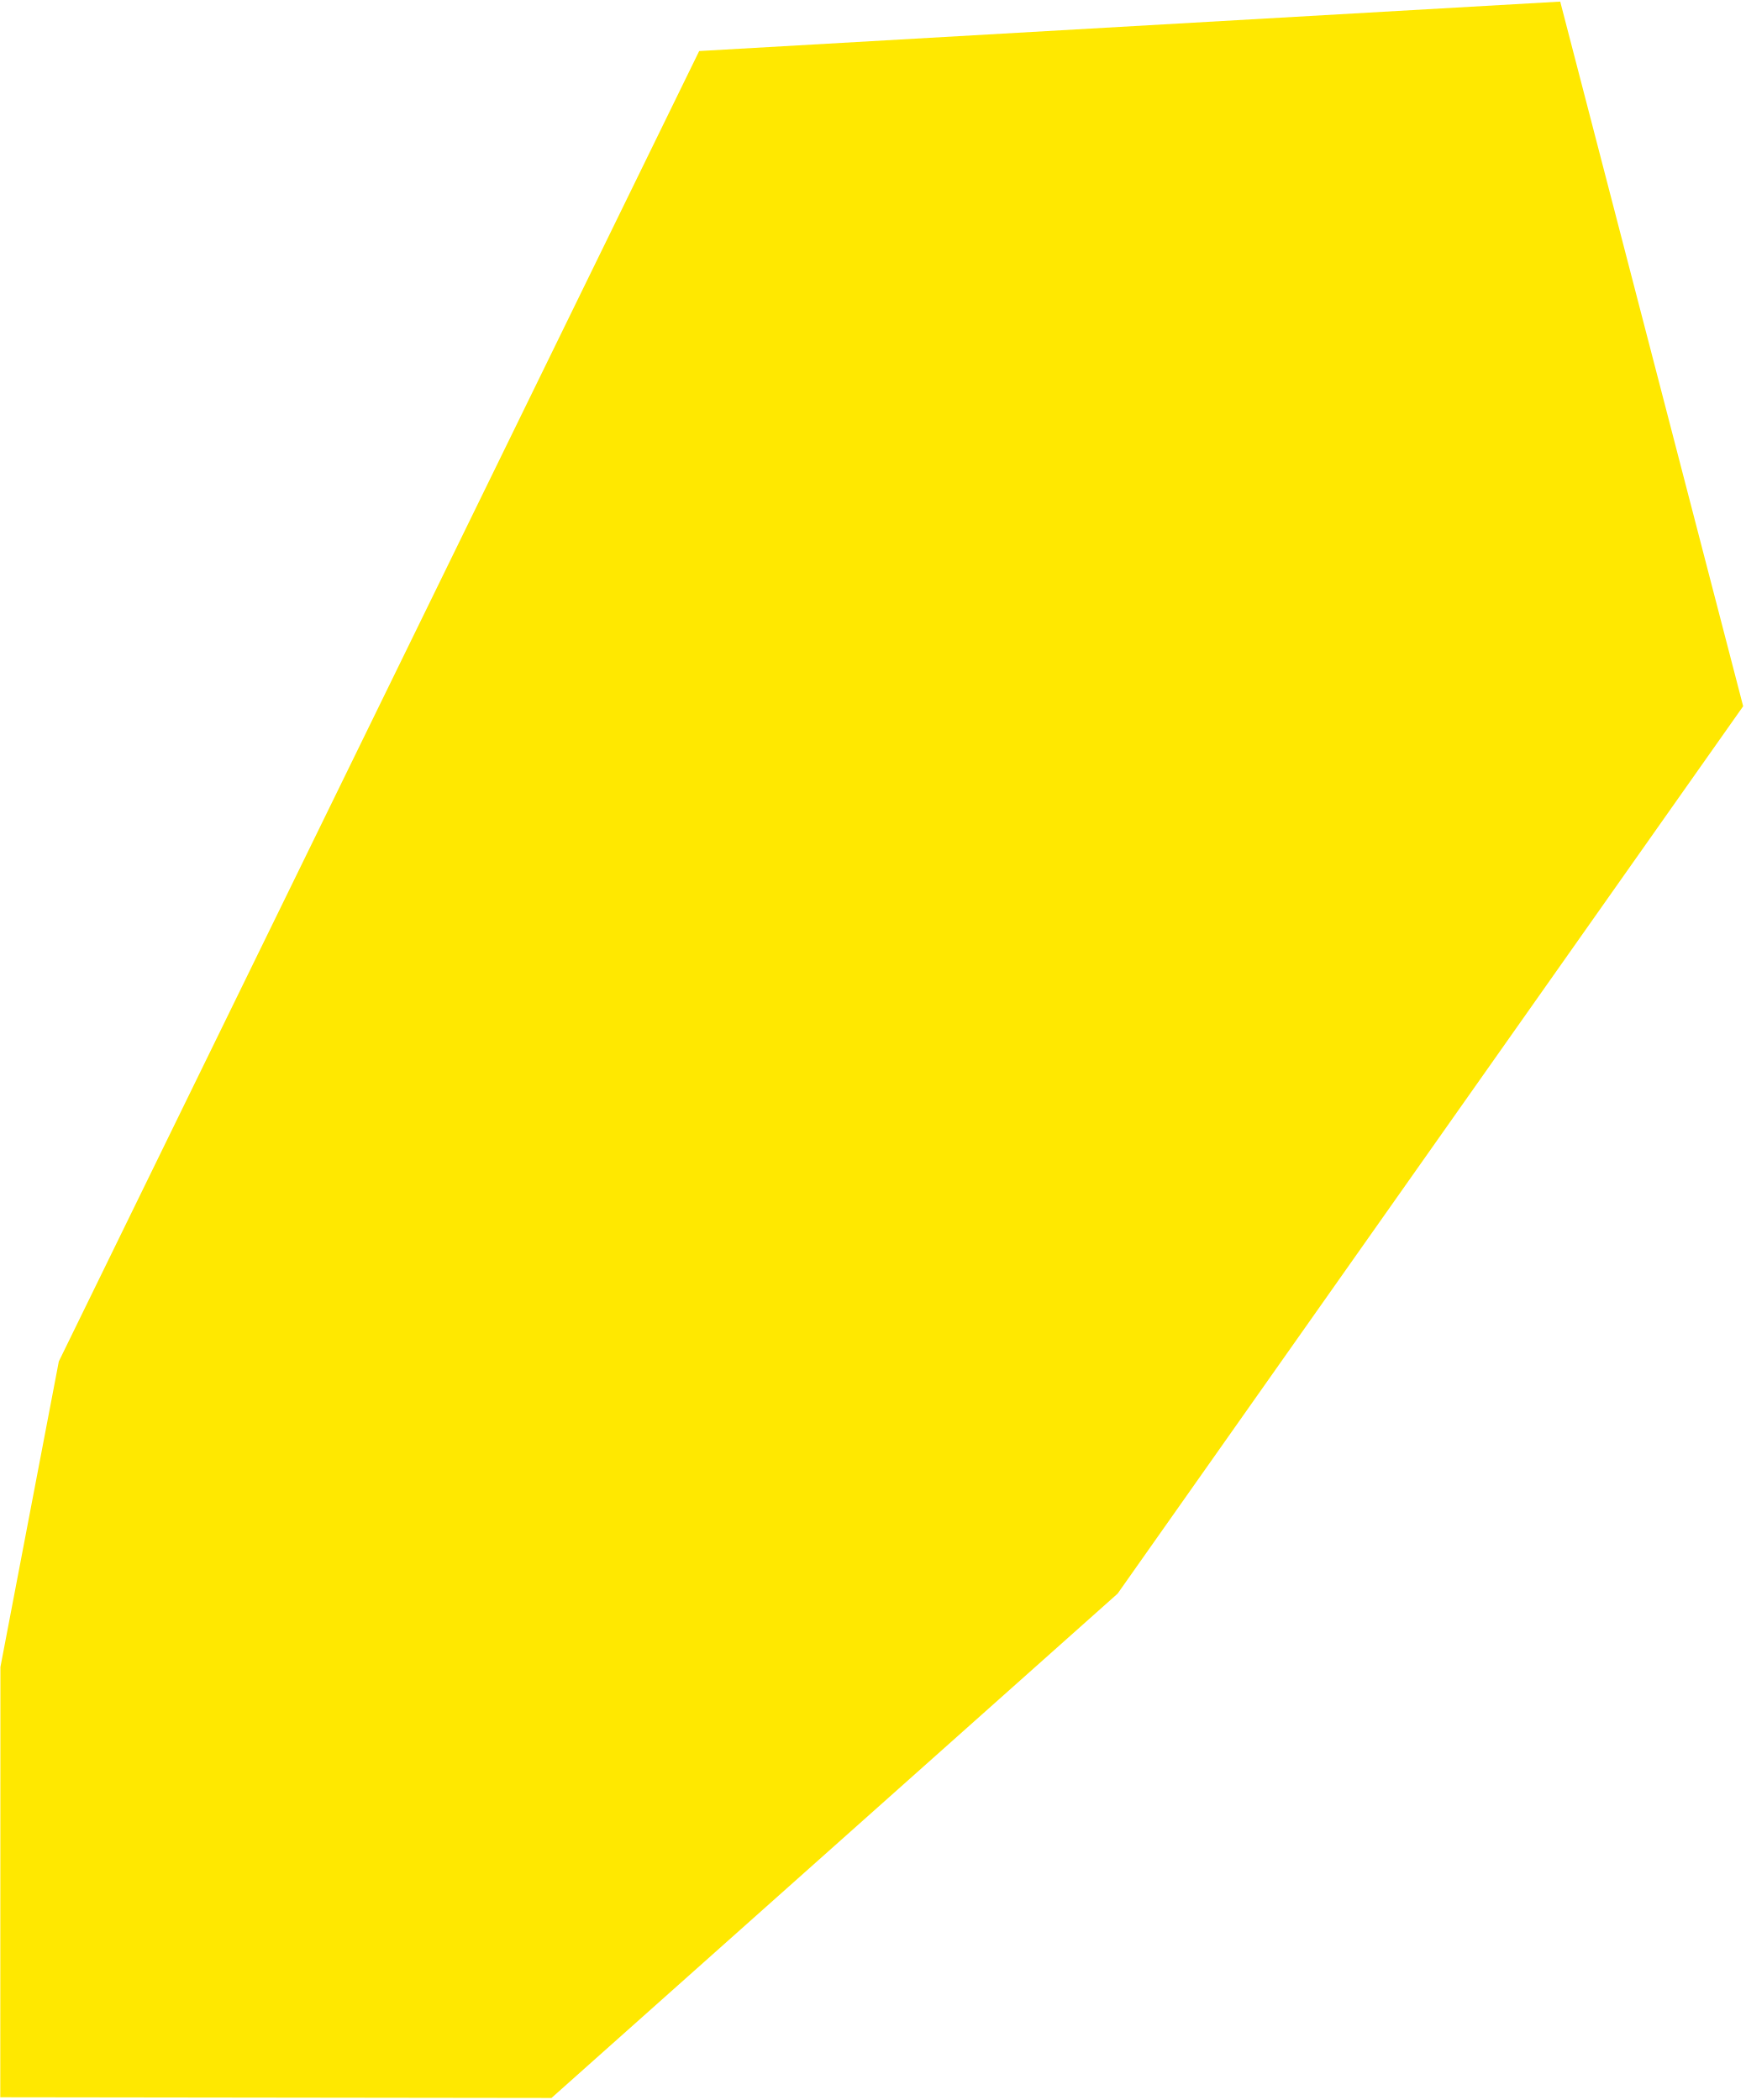
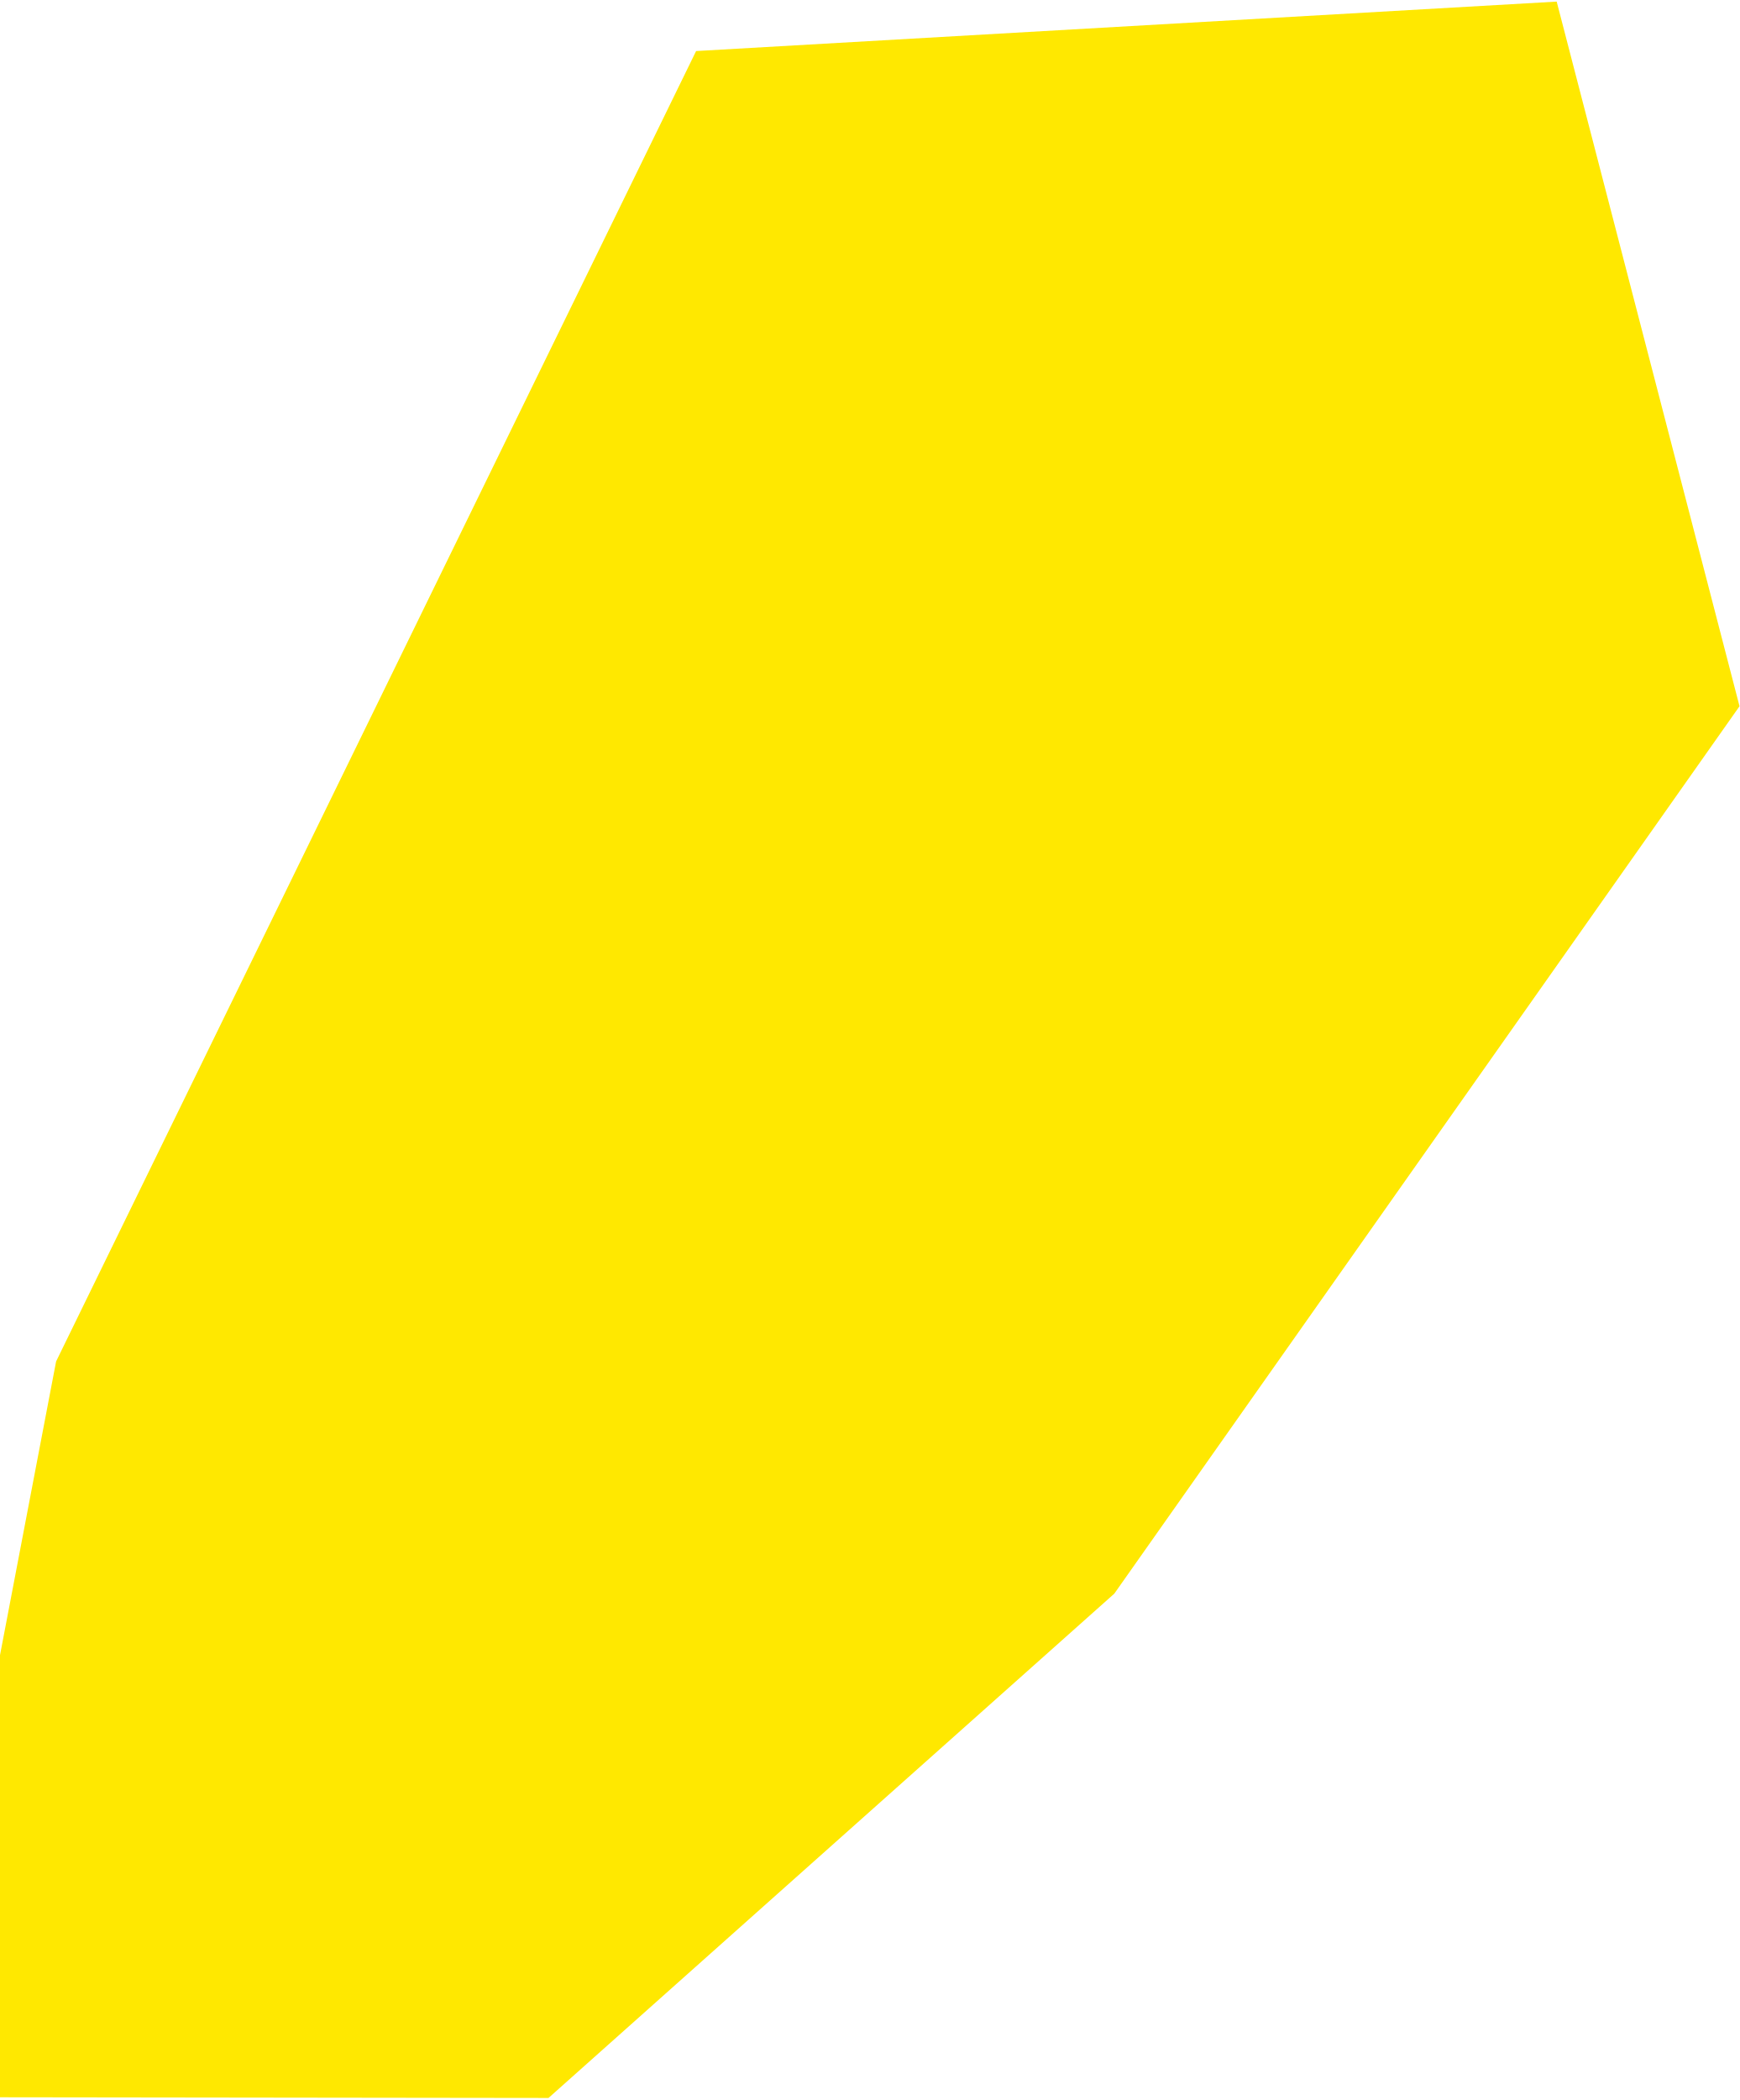
- <svg xmlns="http://www.w3.org/2000/svg" width="299.63" height="360.51" viewBox="0 0 725 875" fill="none">
+ <svg xmlns="http://www.w3.org/2000/svg" viewBox="0 0 725 875" fill="none">
  <path d="M23.383 567.262L290.124 21.272L648.796 0.667L725 294.267L464.425 664.013L228.601 874.154L-1 873.862L-0.943 694.595L23.383 567.262Z" fill="#FFE800" />
</svg>
